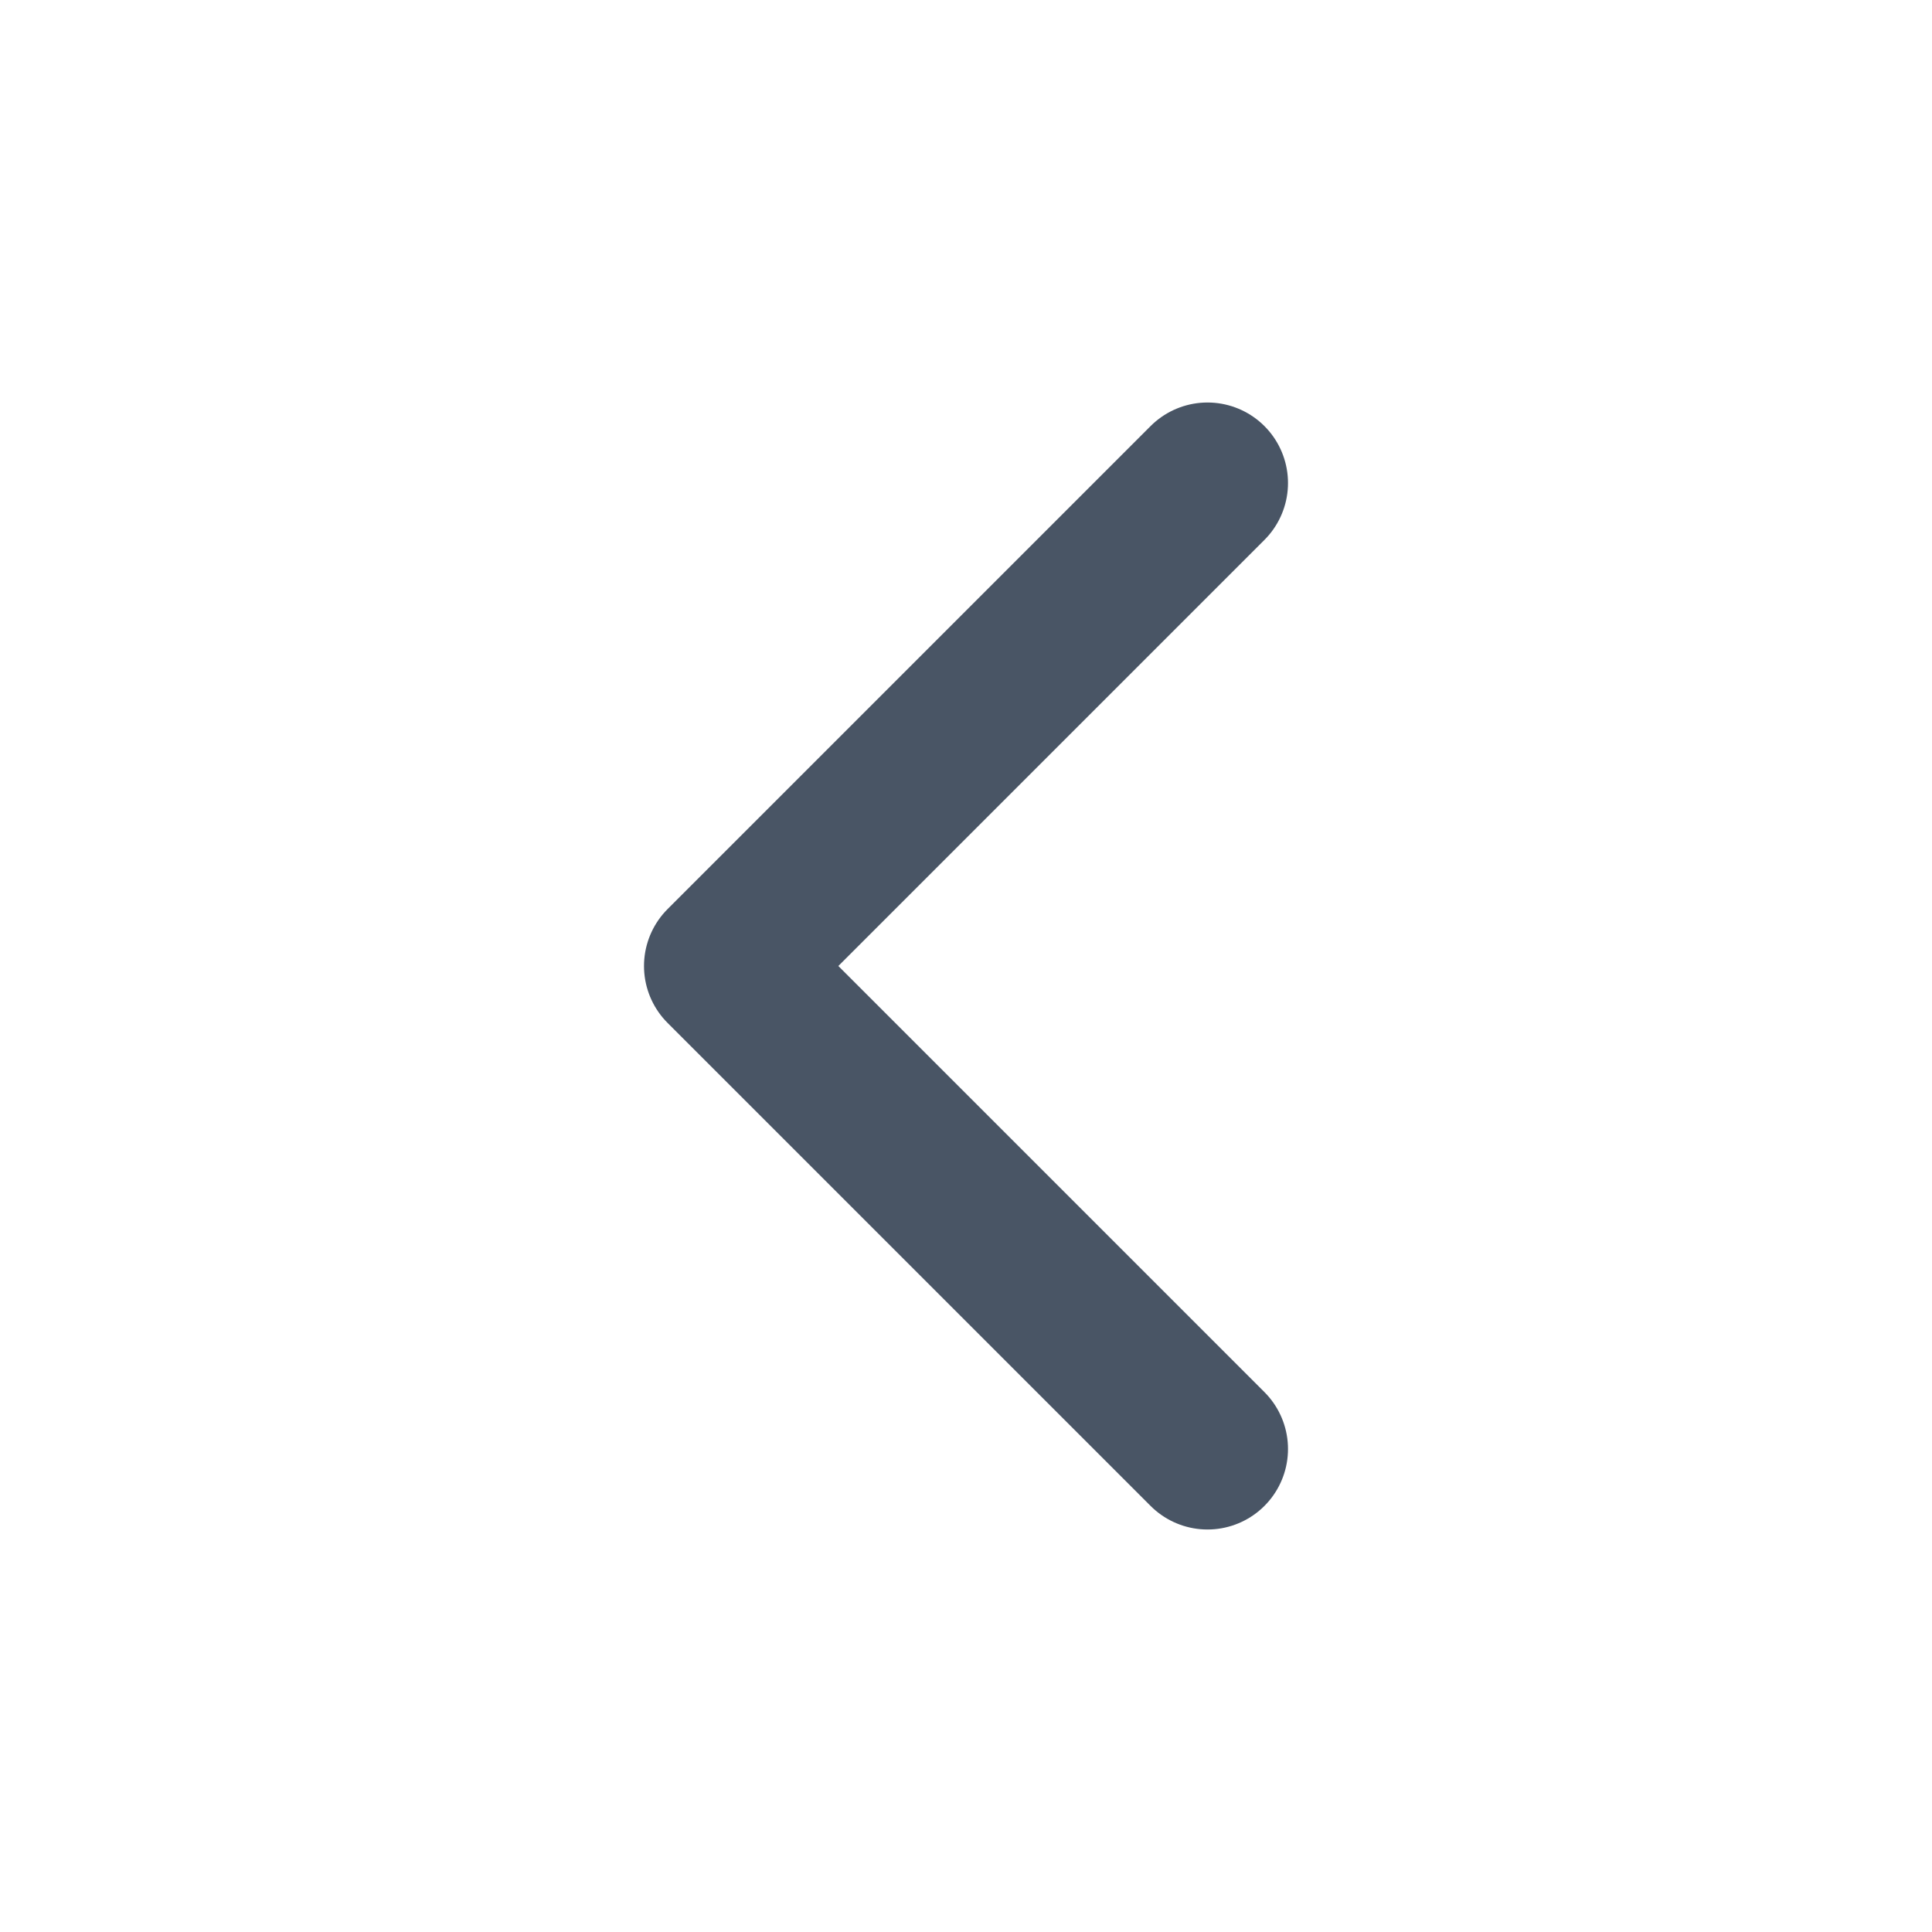
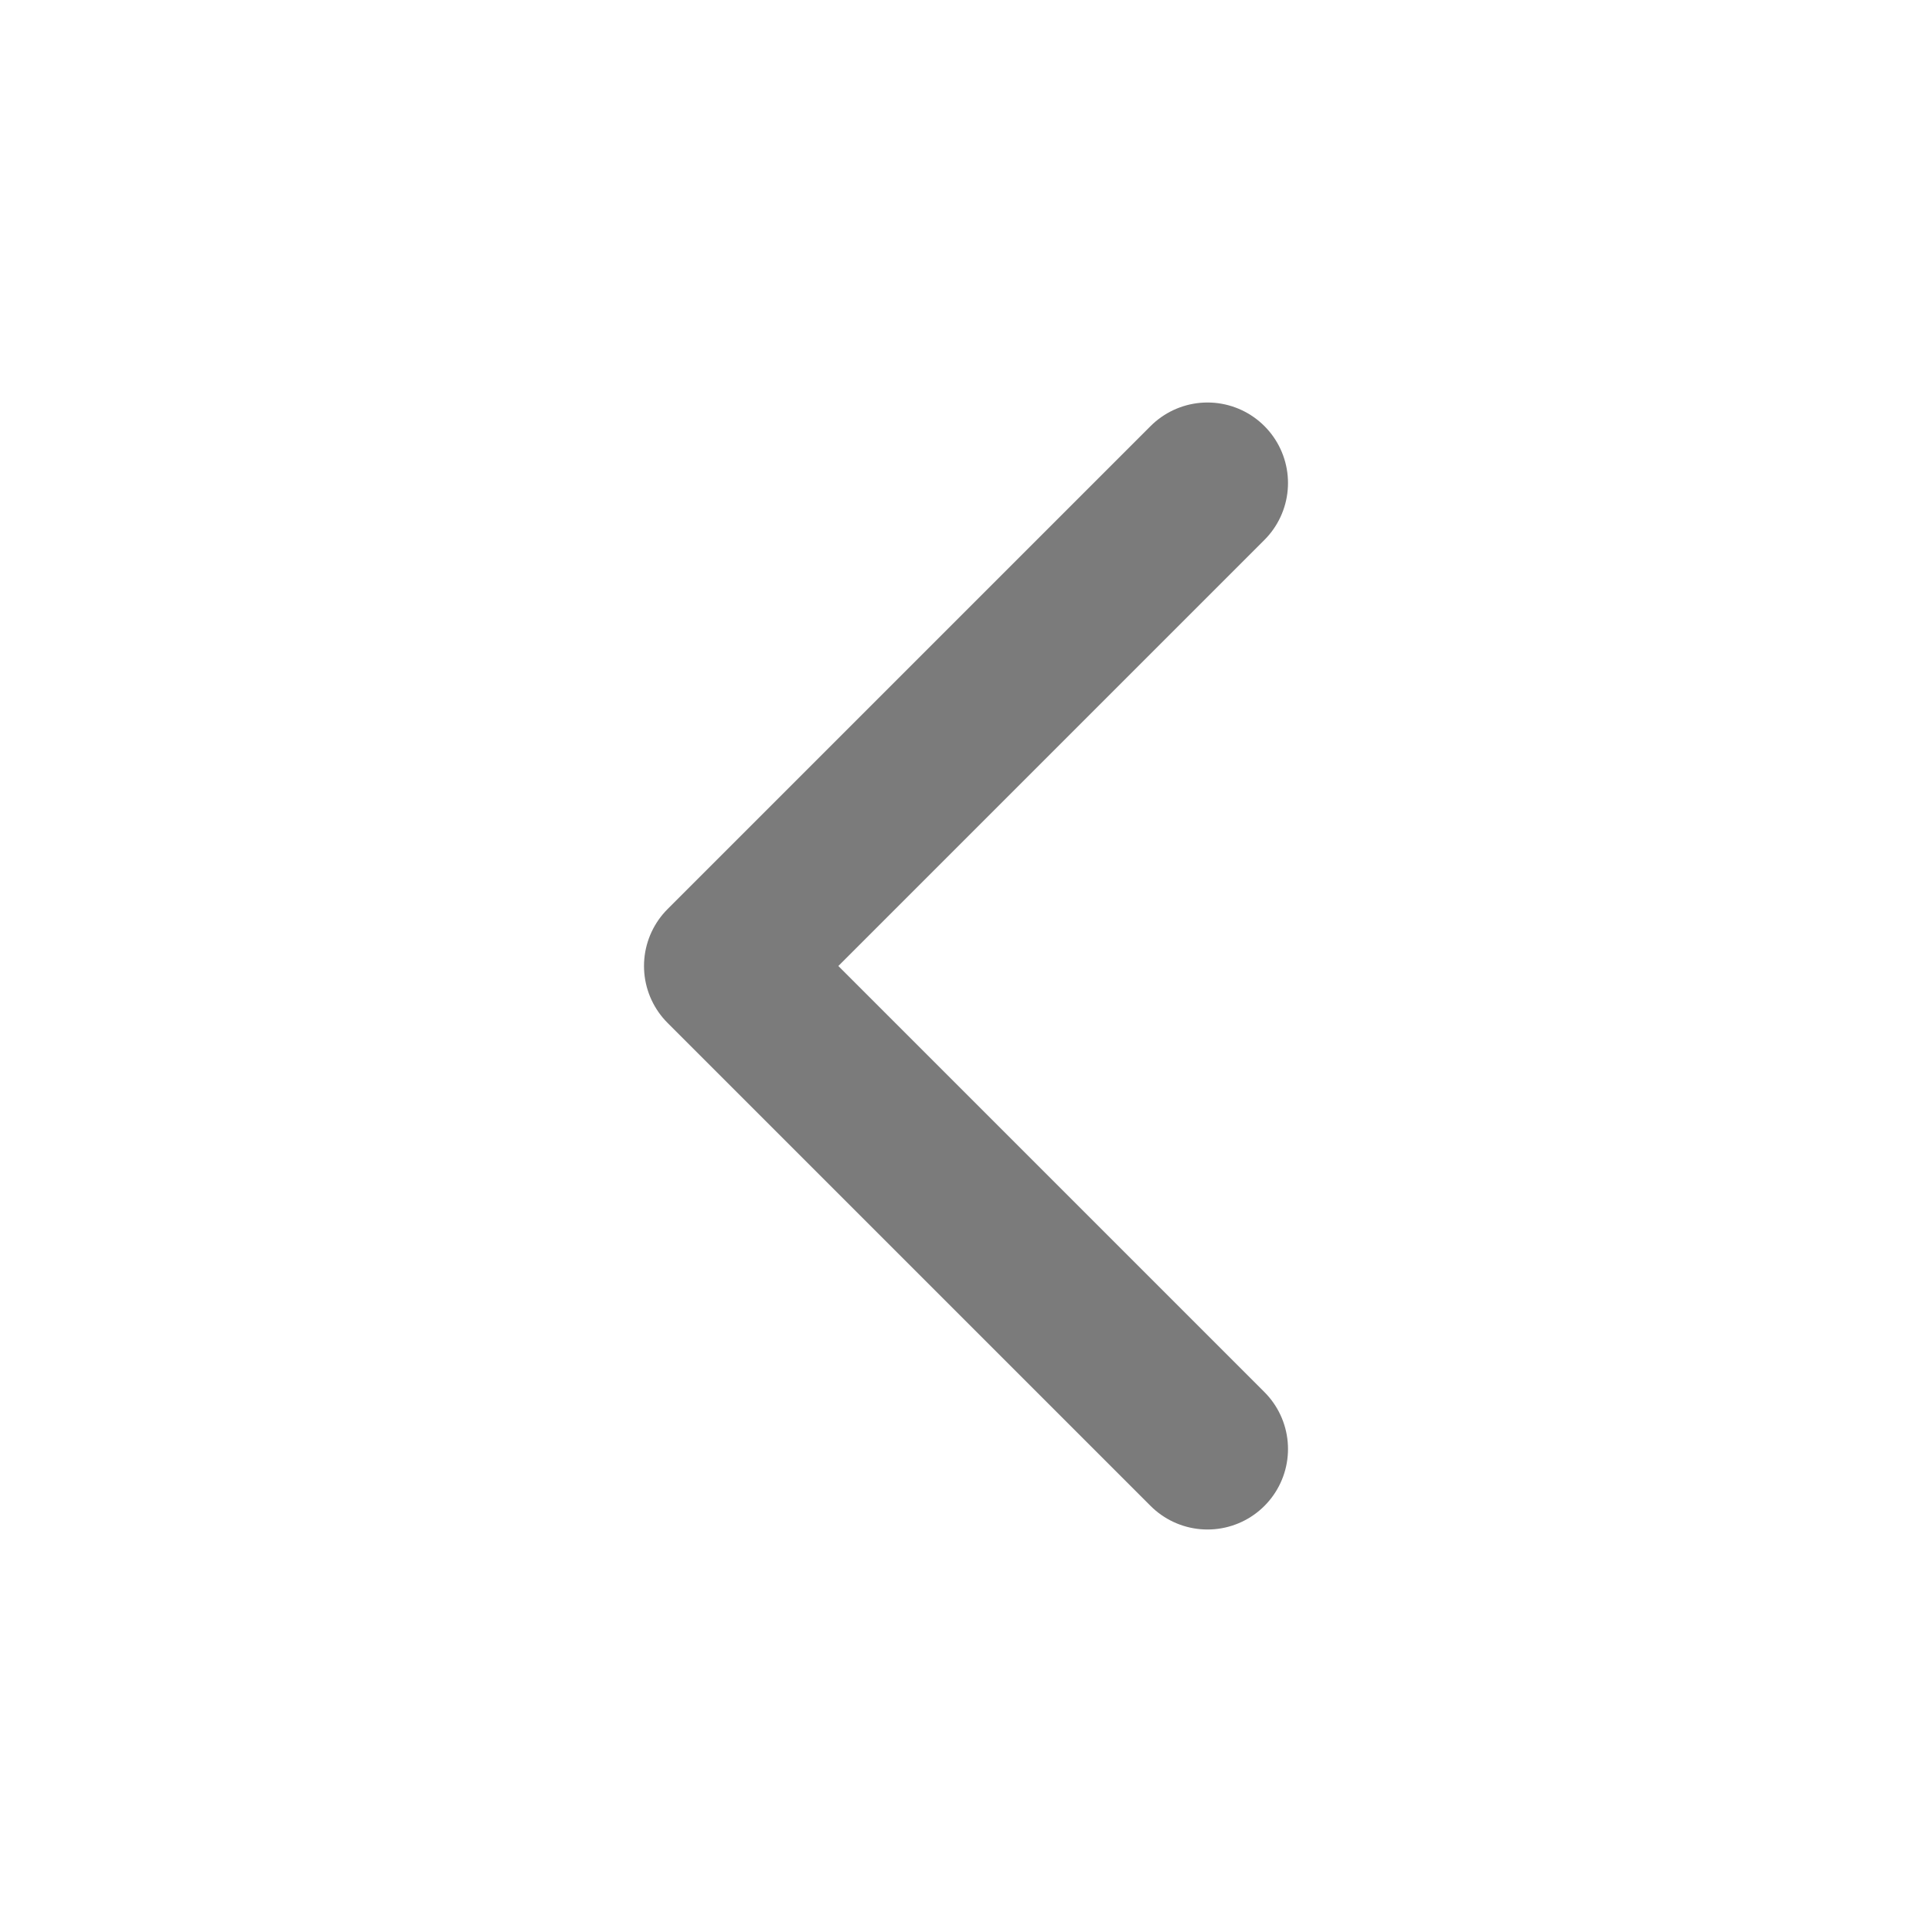
<svg xmlns="http://www.w3.org/2000/svg" width="24" height="24" viewBox="0 0 24 24" fill="none">
-   <path d="M15 18L9 12L15 6" stroke="#495565" stroke-width="2" stroke-linecap="round" stroke-linejoin="round" />
+   <path d="M15 18L9 12L15 6" stroke="#7B7B7B" stroke-width="2" stroke-linecap="round" stroke-linejoin="round" />
</svg>
